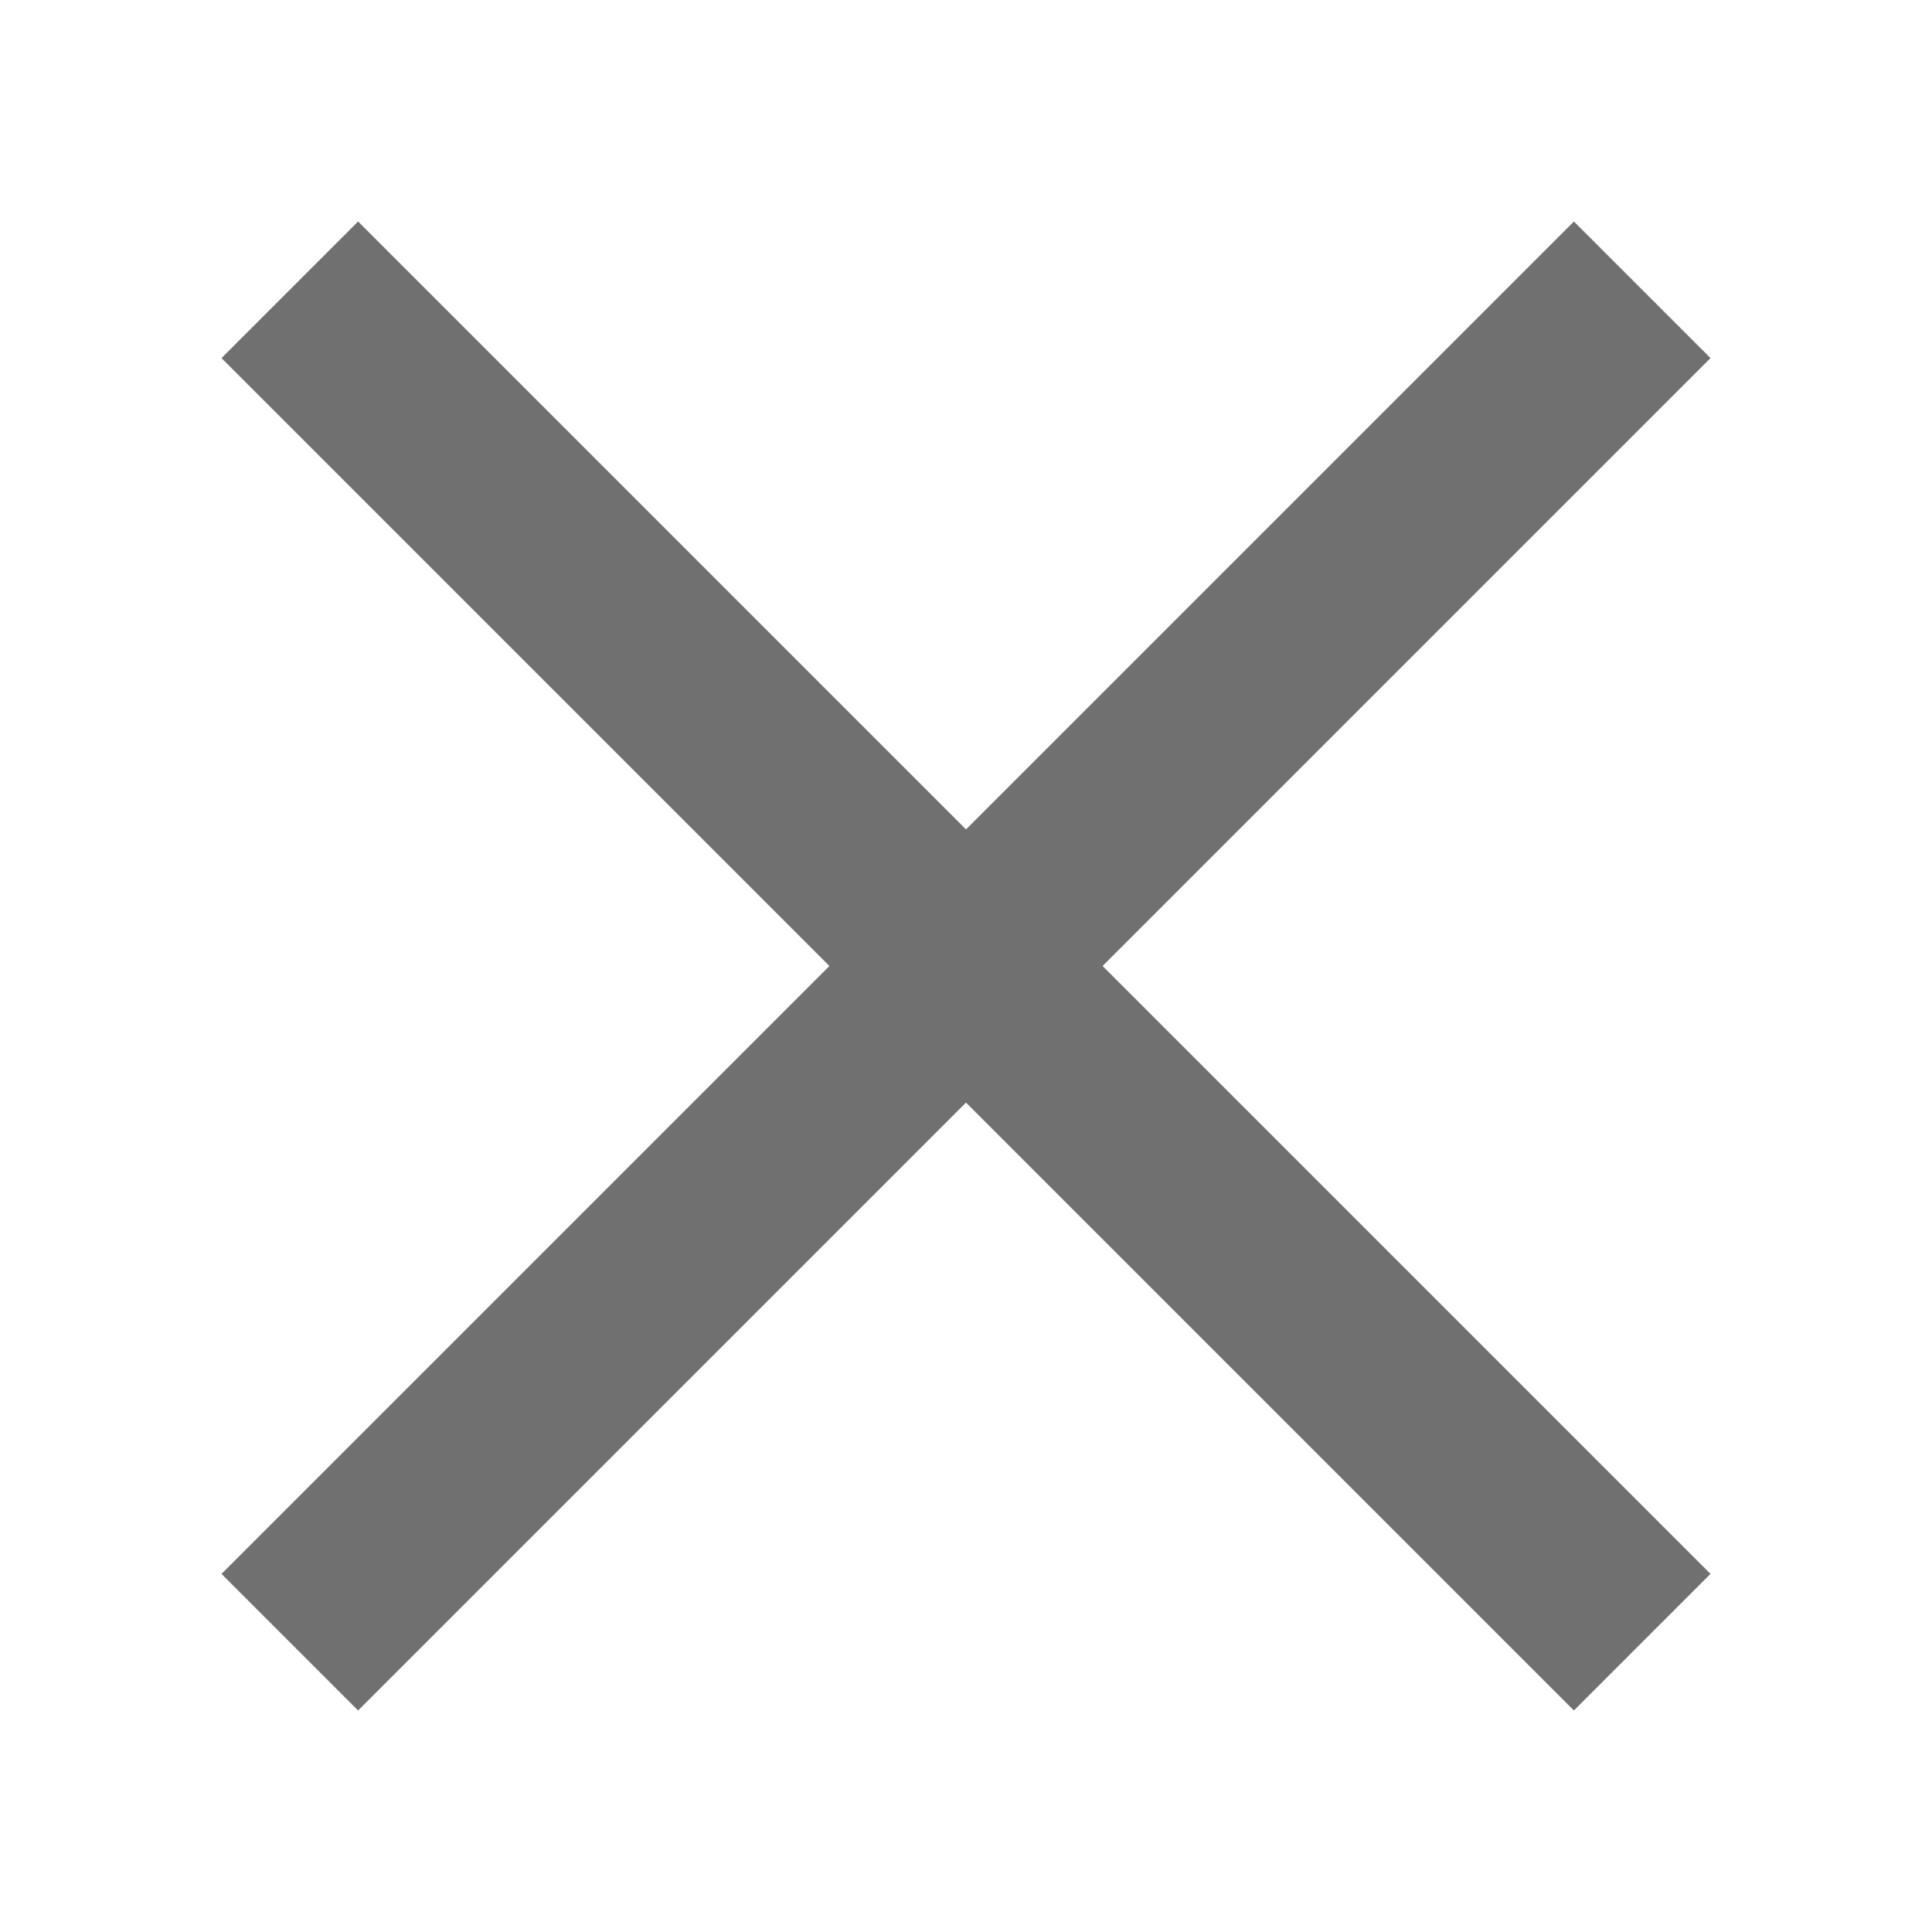
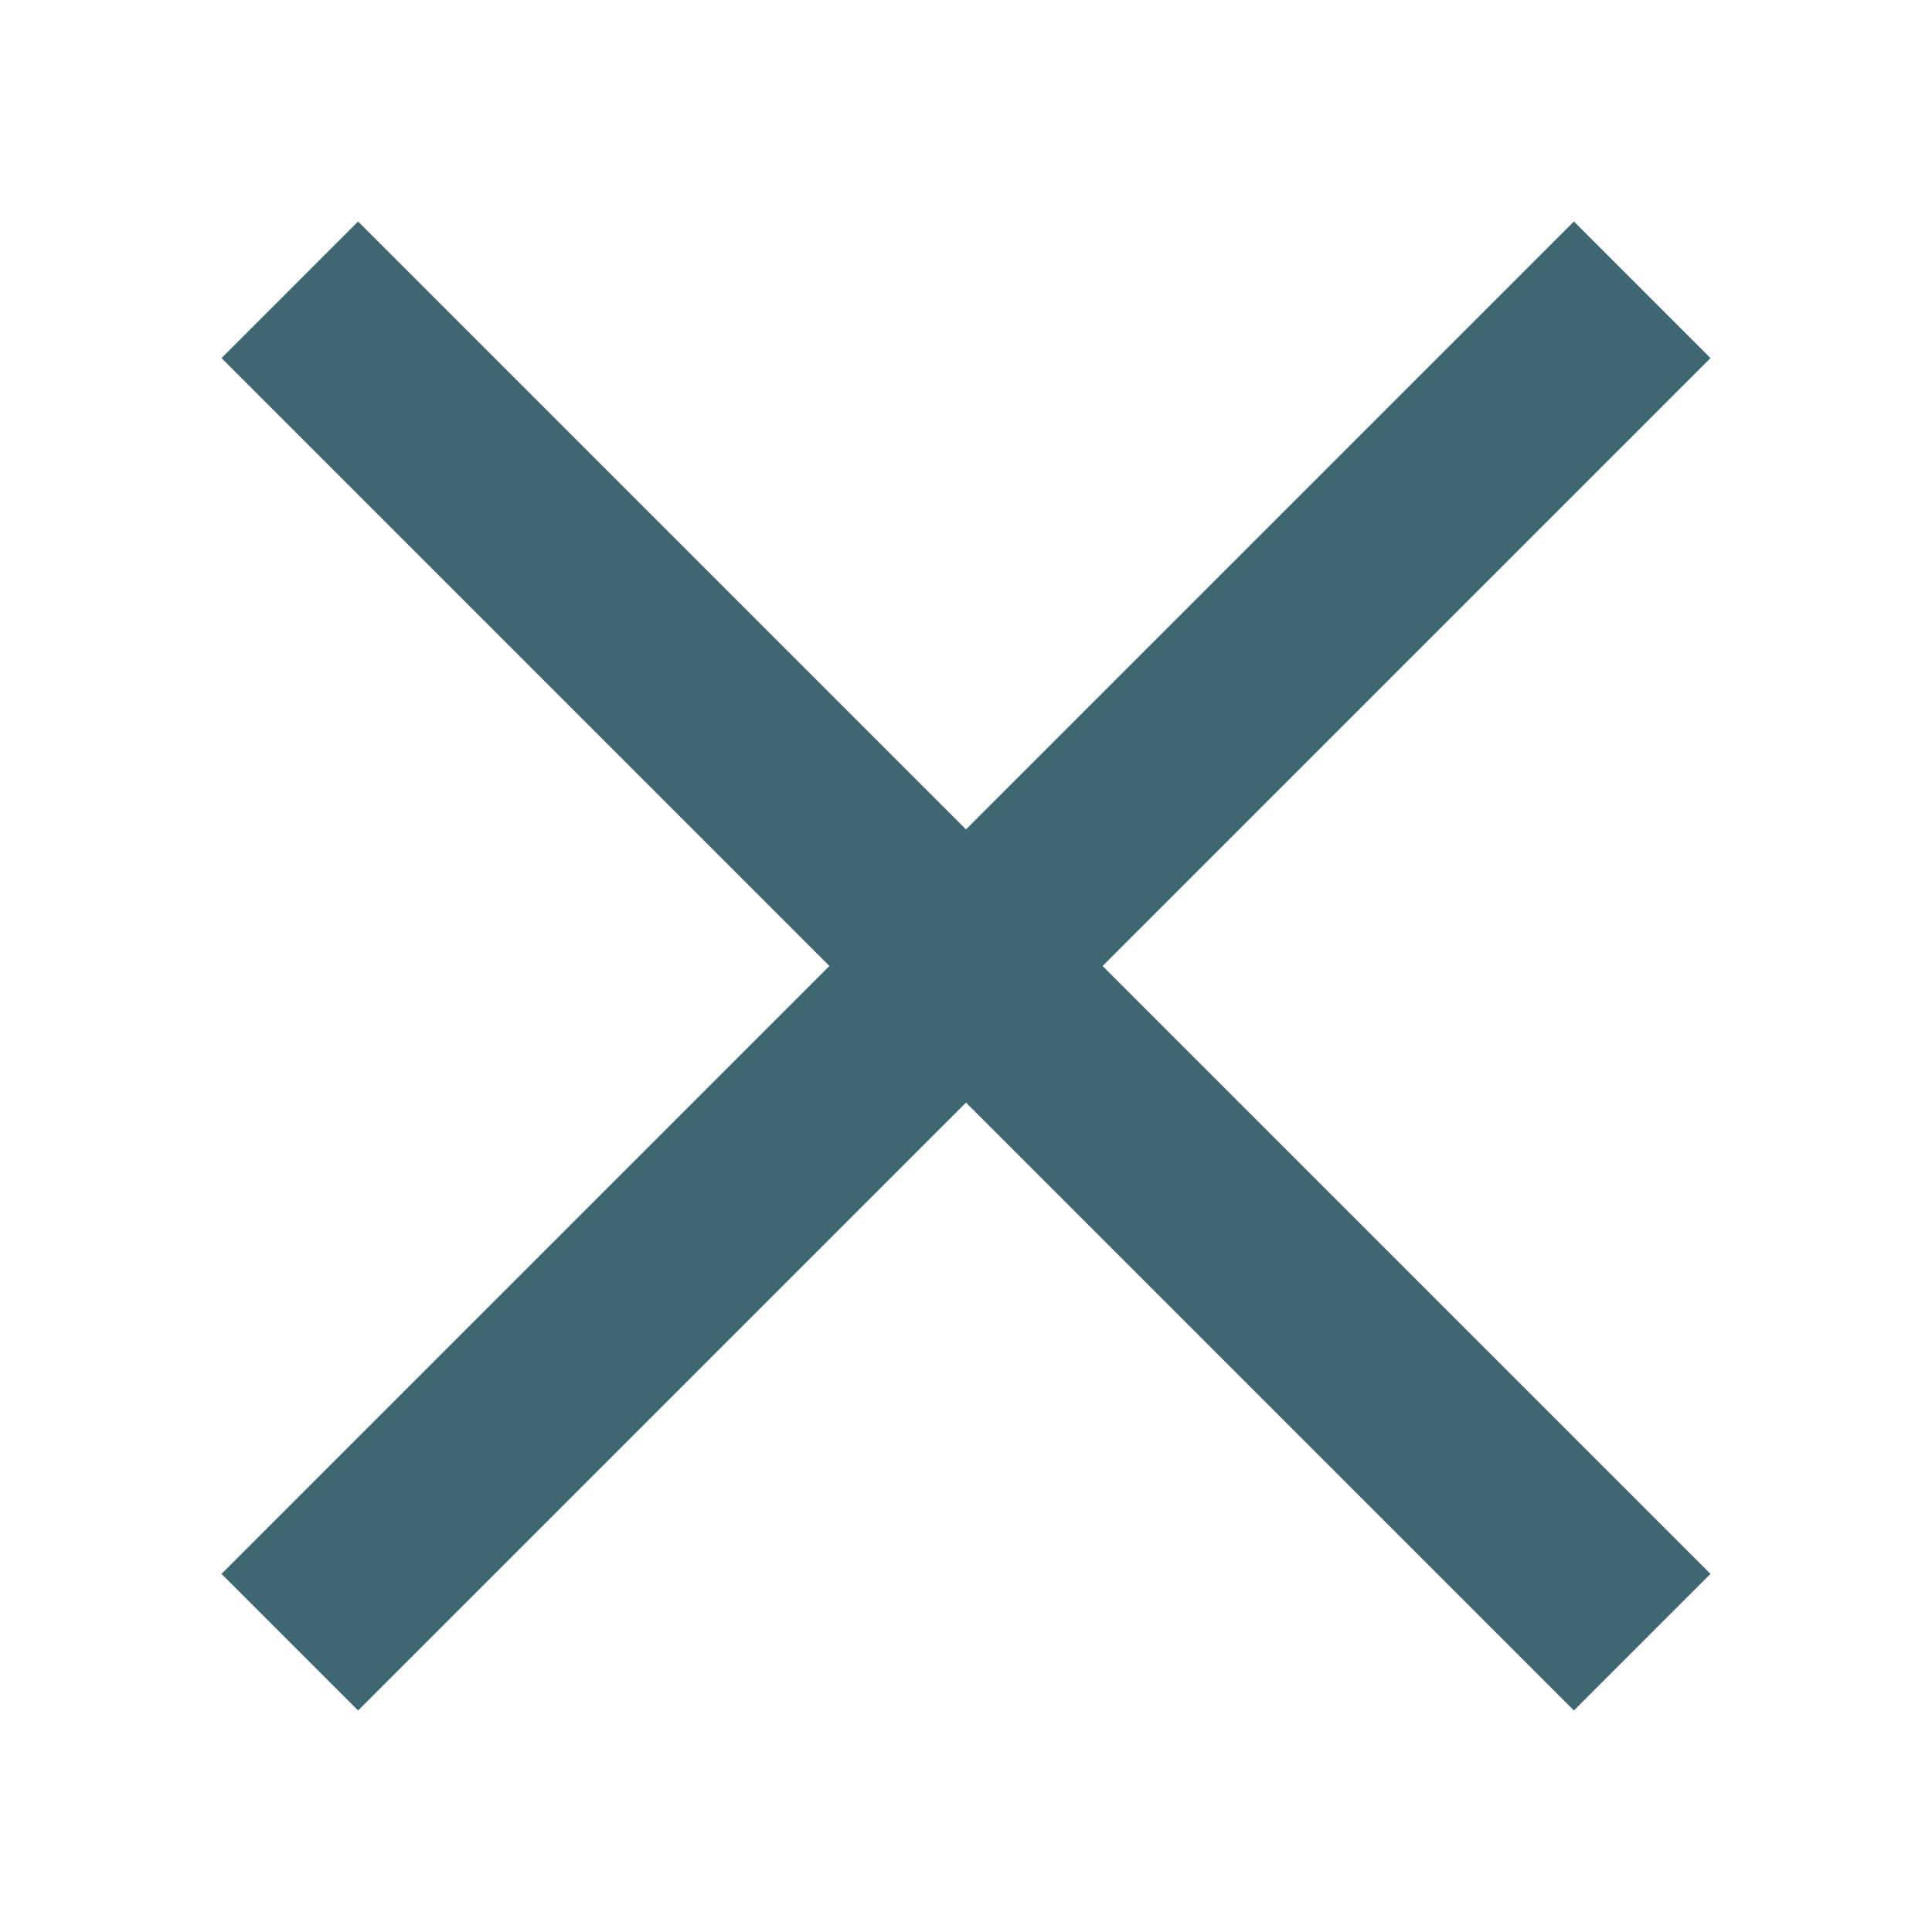
<svg xmlns="http://www.w3.org/2000/svg" id="ic_close" width="20" height="20" viewBox="0 0 20 20">
  <defs>
    <style type="text/css">
-             .cls-1{fill:#707070}.cls-2{fill:none}
+             .cls-1{fill:#3e6772}.cls-2{fill:none}
        </style>
  </defs>
  <path id="Path_18917" d="M17.707 3.707l-1.414-1.414L10 8.586 3.707 2.293 2.293 3.707 8.586 10l-6.293 6.293 1.414 1.414L10 11.414l6.293 6.293 1.414-1.414L11.414 10z" class="cls-1" data-name="Path 18917" />
  <path id="Rectangle_4530" d="M0 0h20v20H0z" class="cls-2" data-name="Rectangle 4530" />
</svg>
